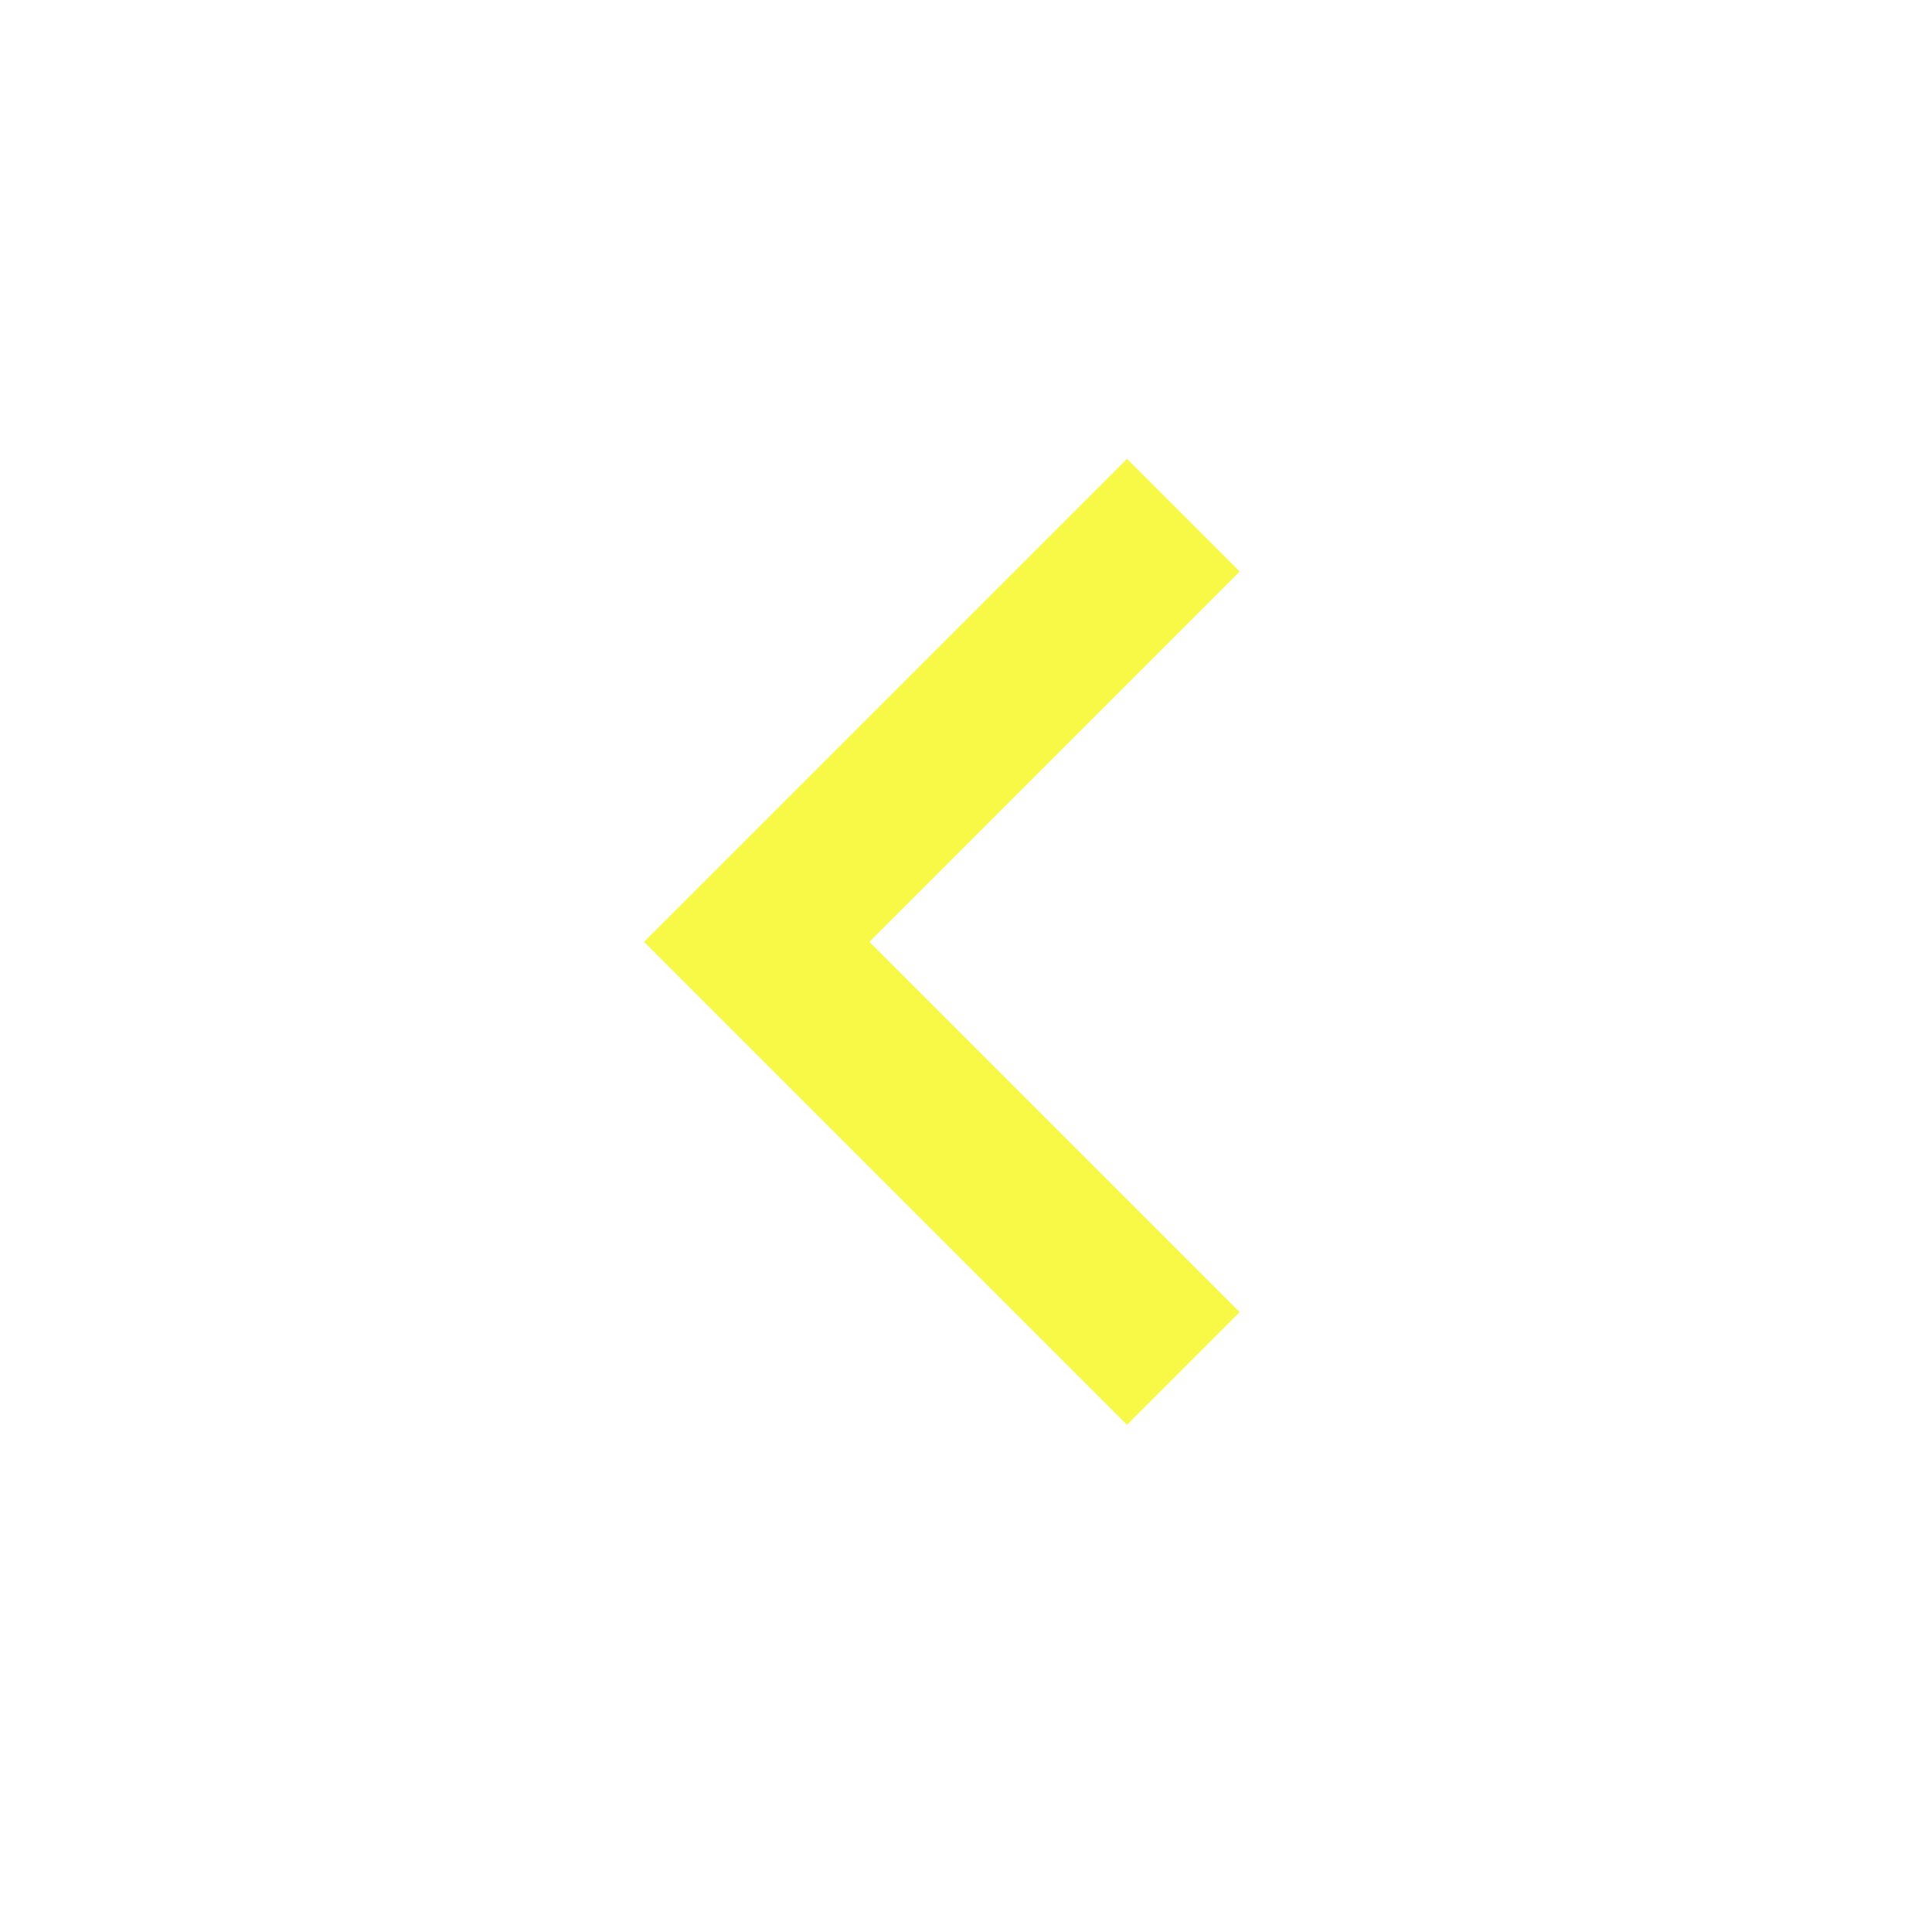
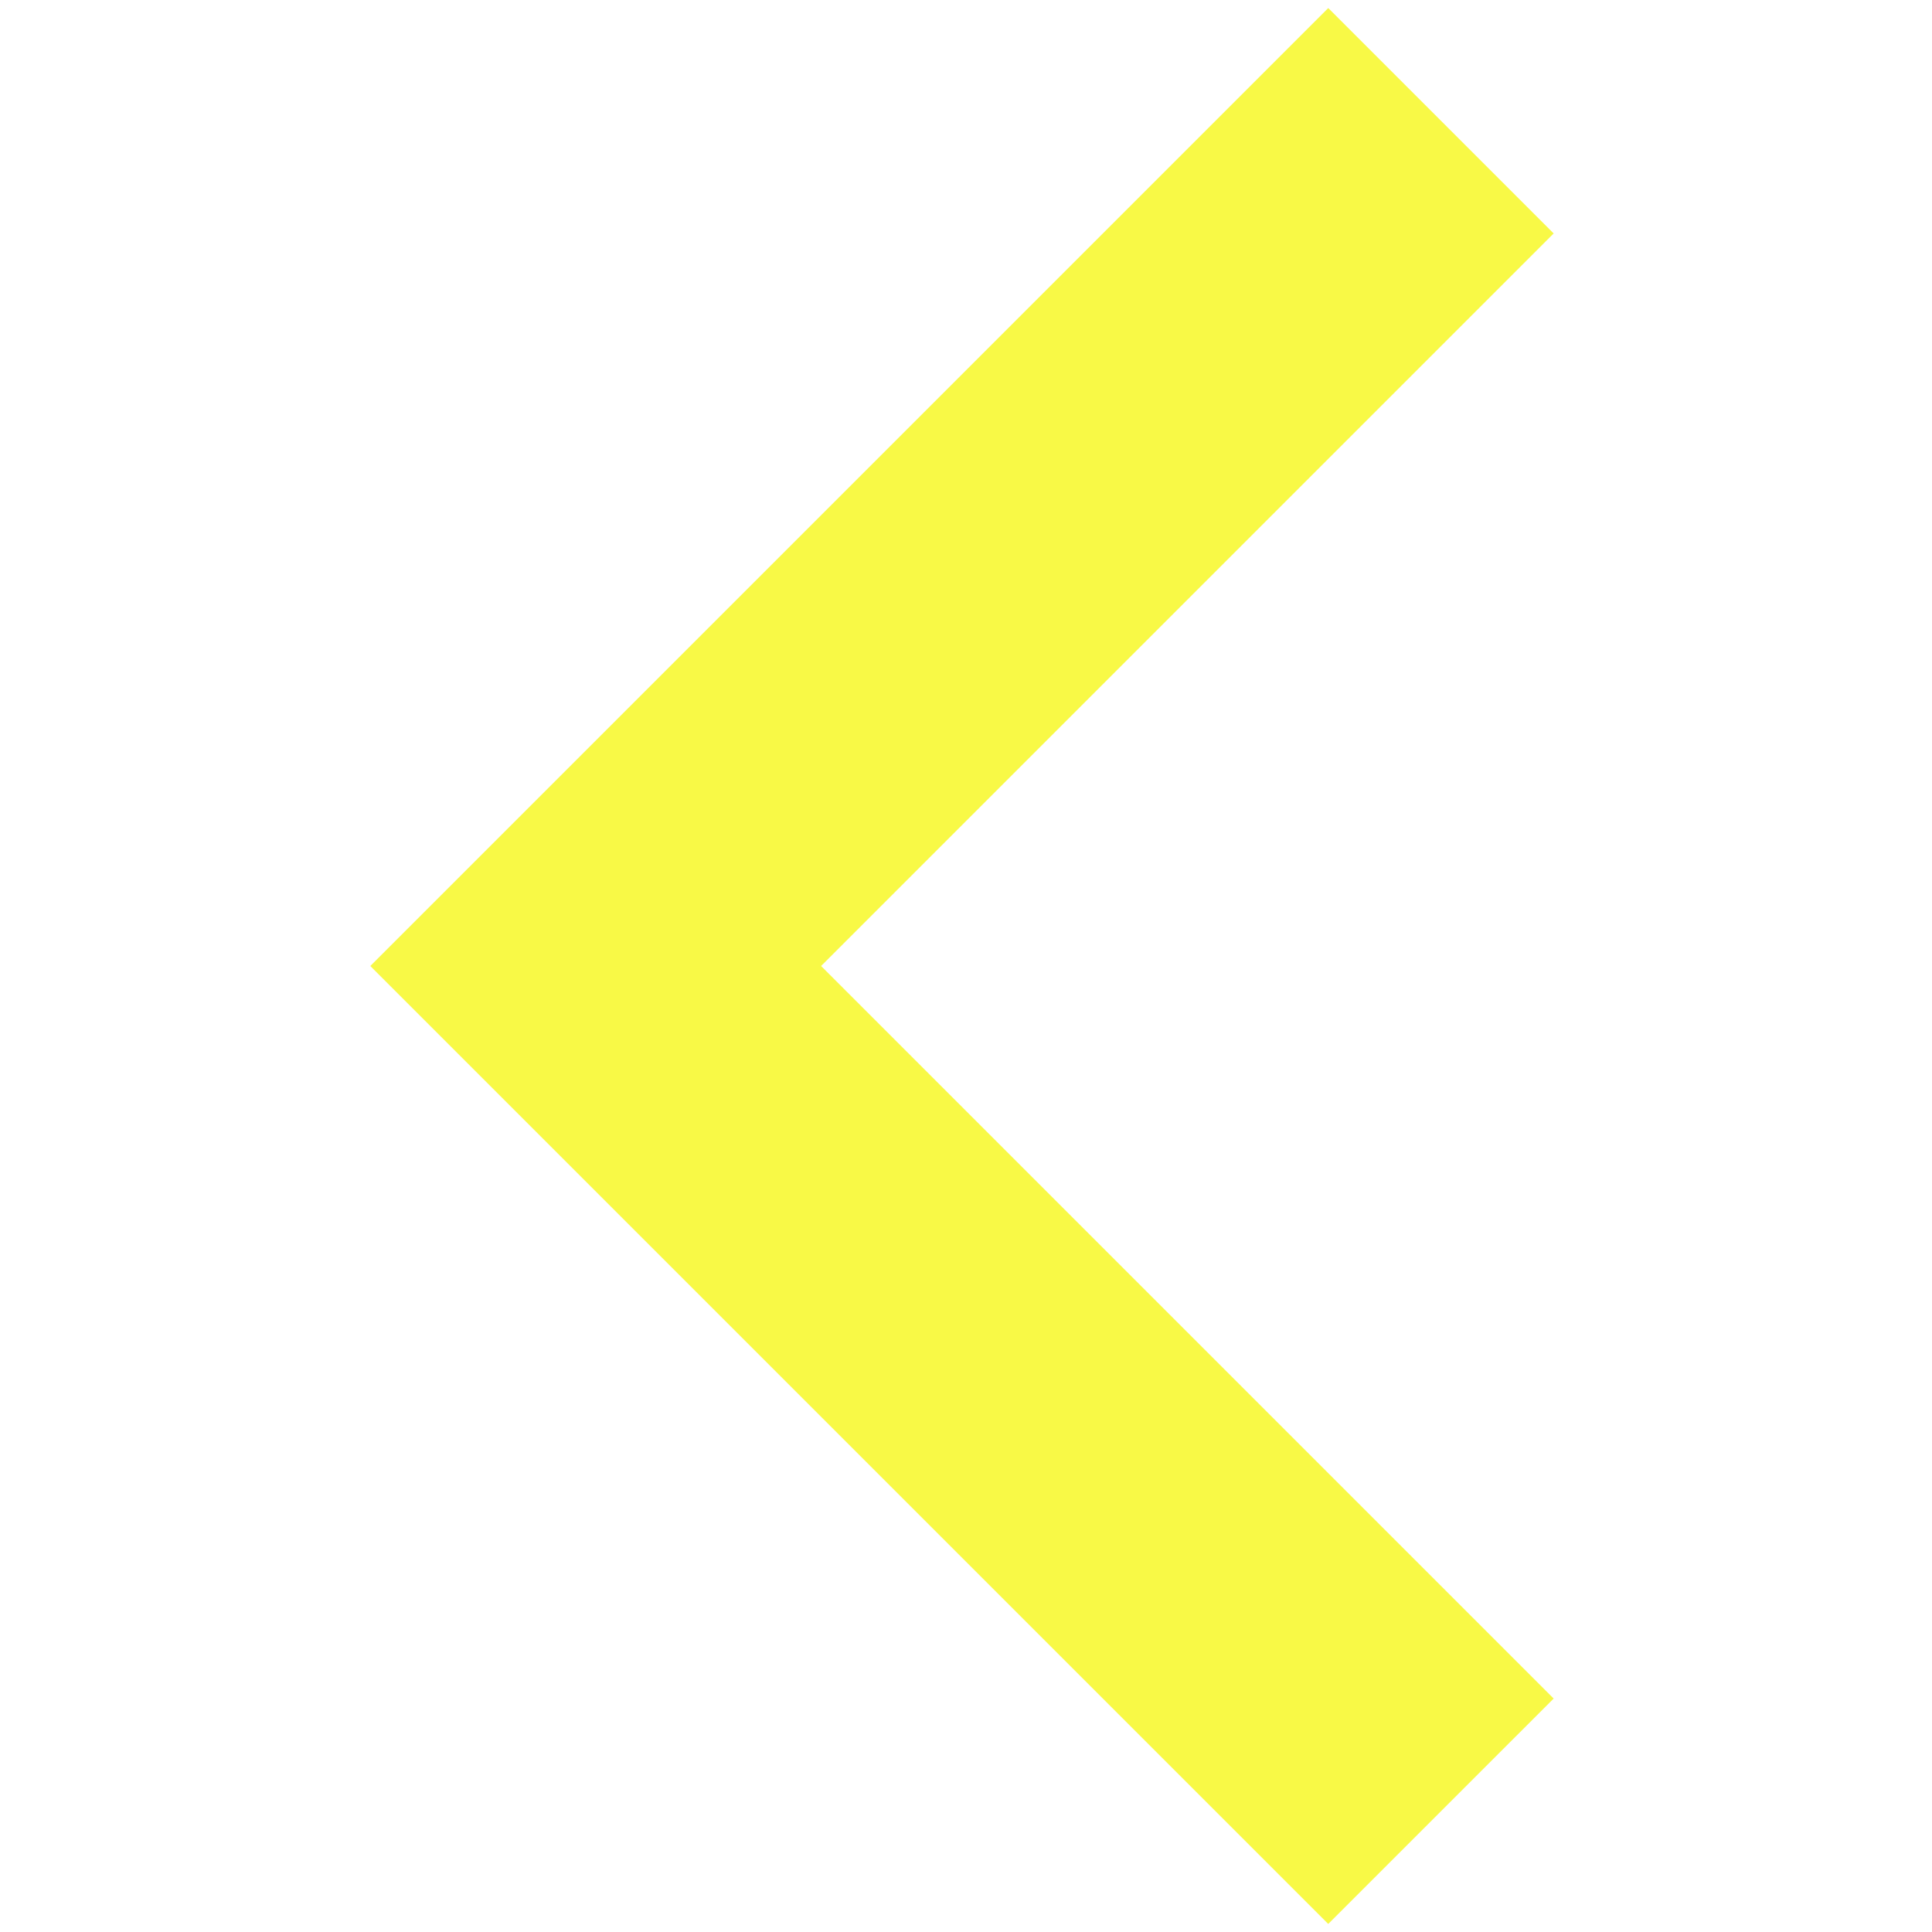
<svg xmlns="http://www.w3.org/2000/svg" version="1.1" id="Layer_1" x="0px" y="0px" width="24px" height="24px" viewBox="-383 295 24 24" enable-background="new -383 295 24 24" xml:space="preserve">
-   <path fill="#F8F946" d="M-367.6,311.3l-4.6-4.6l4.6-4.6l-1.4-1.4l-6,6l6,6L-367.6,311.3z" />
+   <path fill="#F8F946" d="M-363.7,316.1l-9.1-9.1l9.1-9.1l-2.8-2.8l-11.9,11.9l11.9,11.9L-363.7,316.1z" />
</svg>
